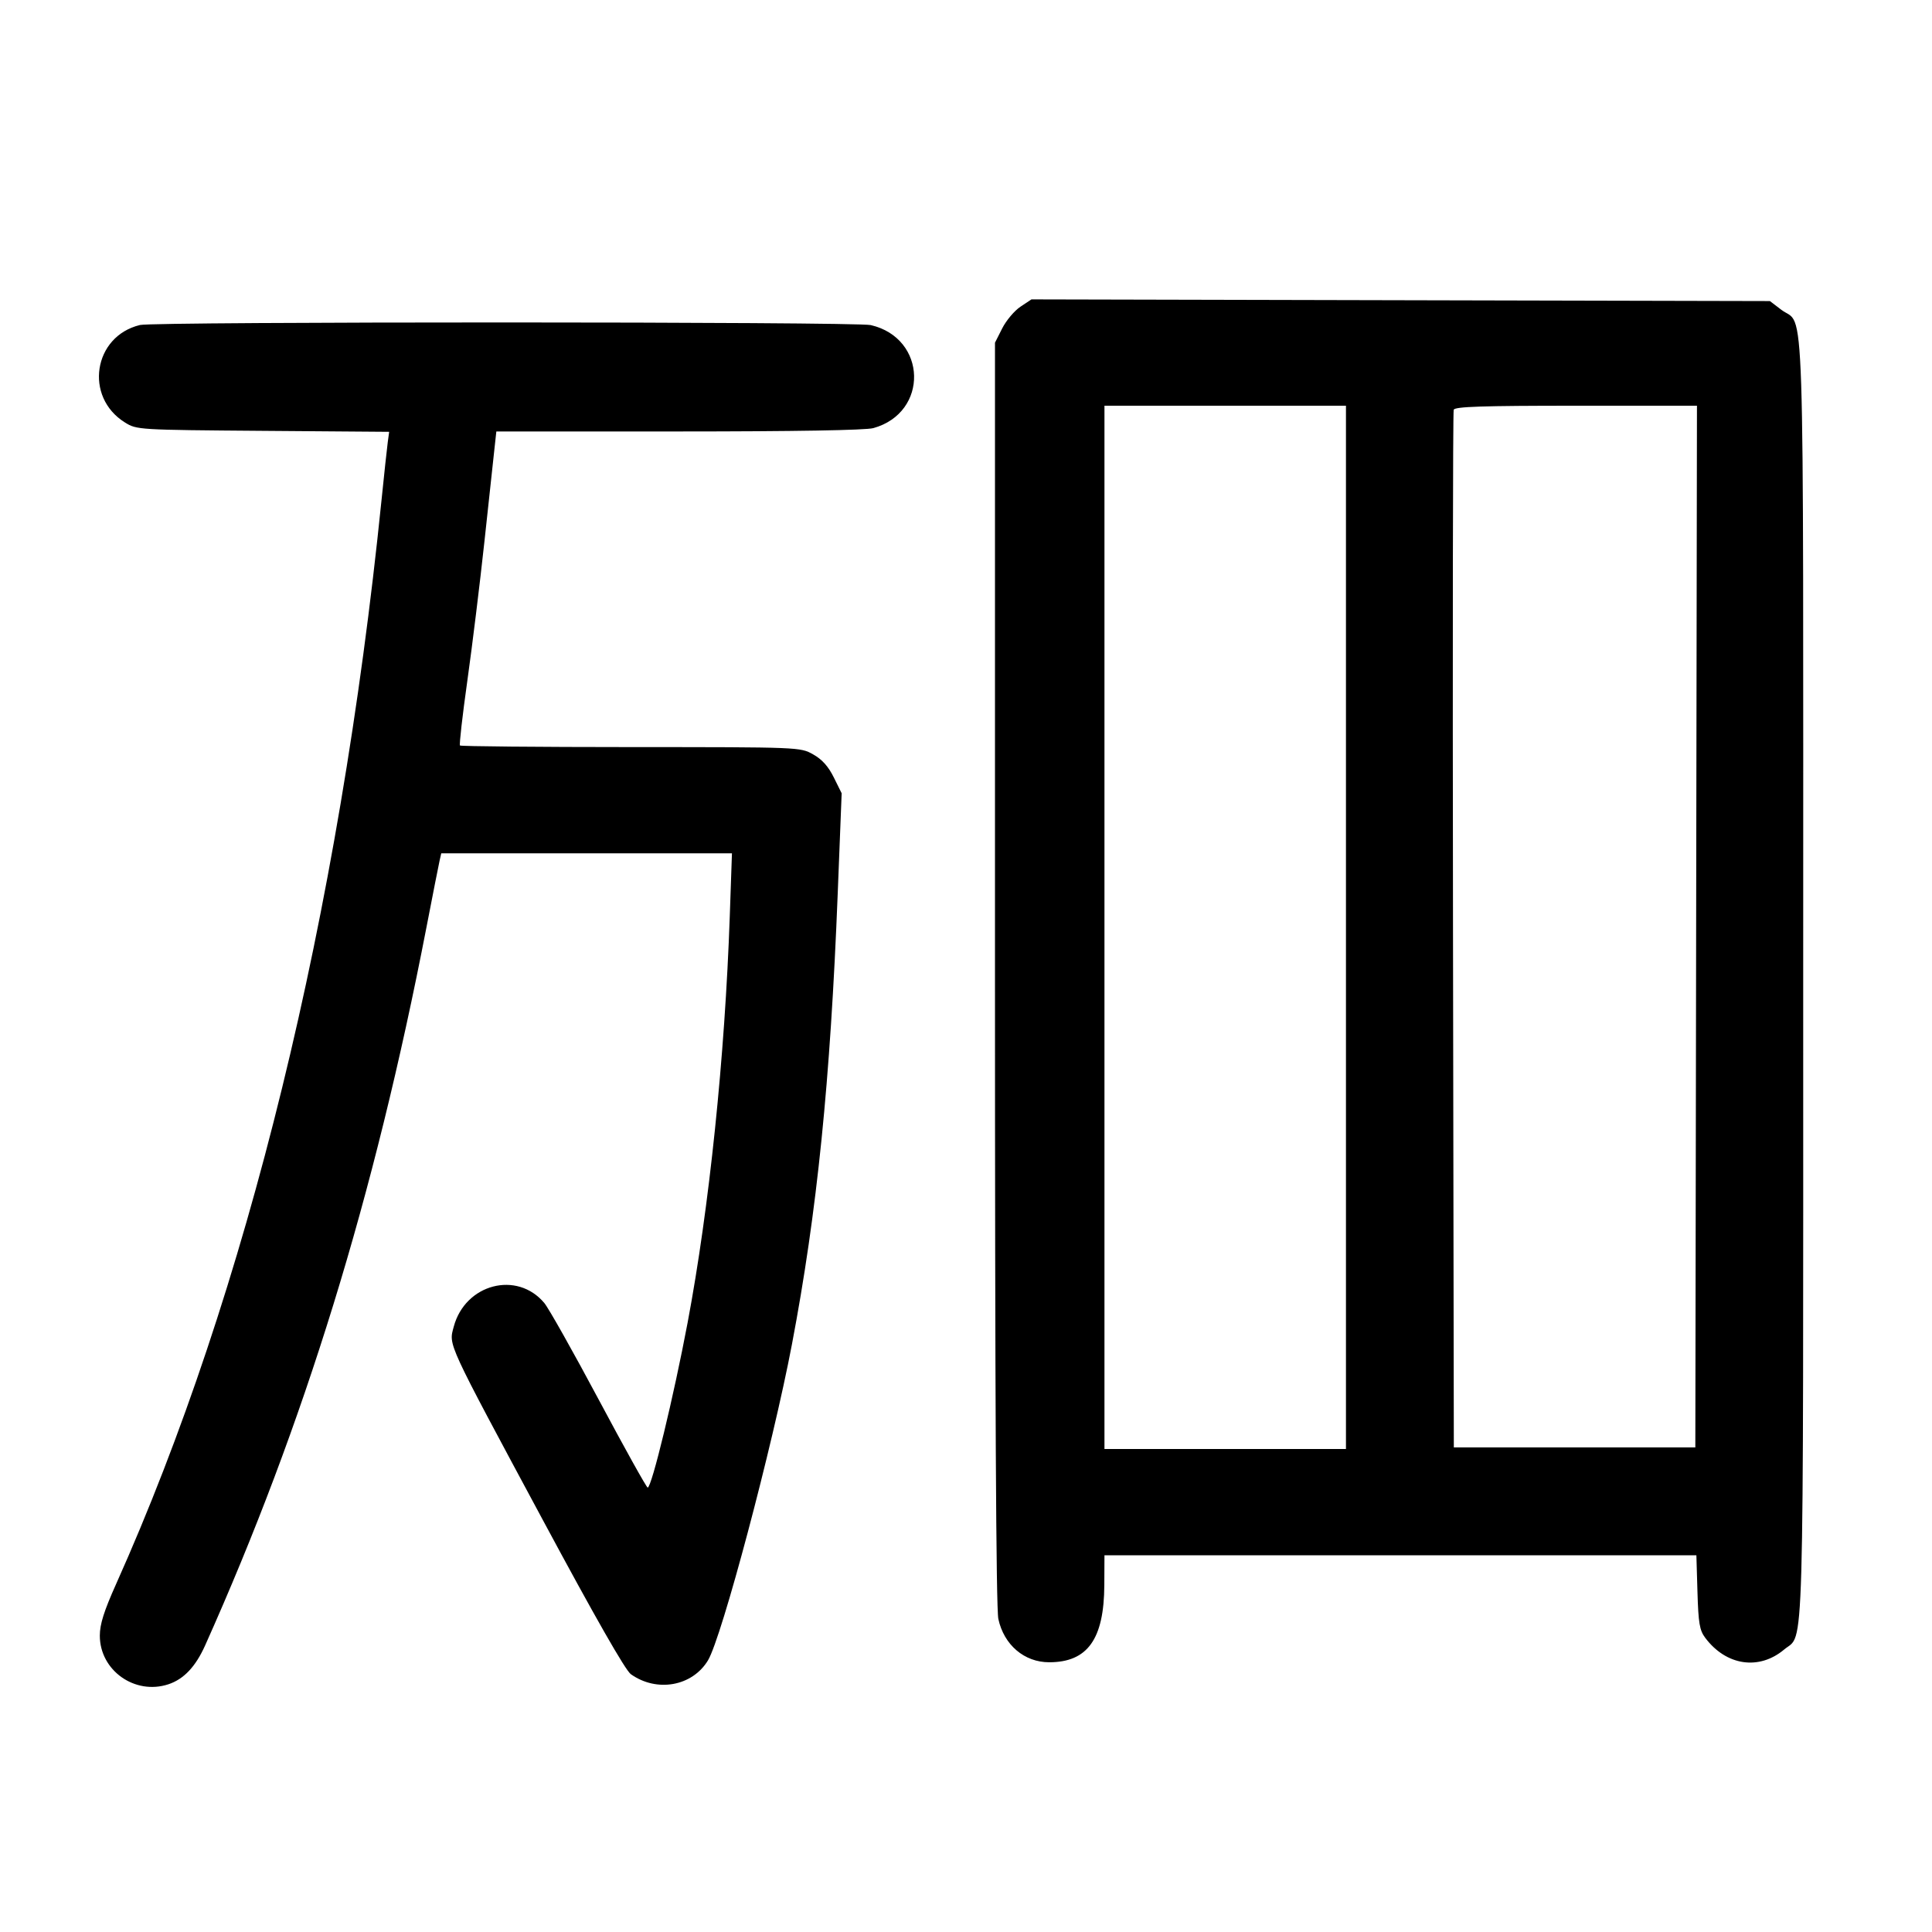
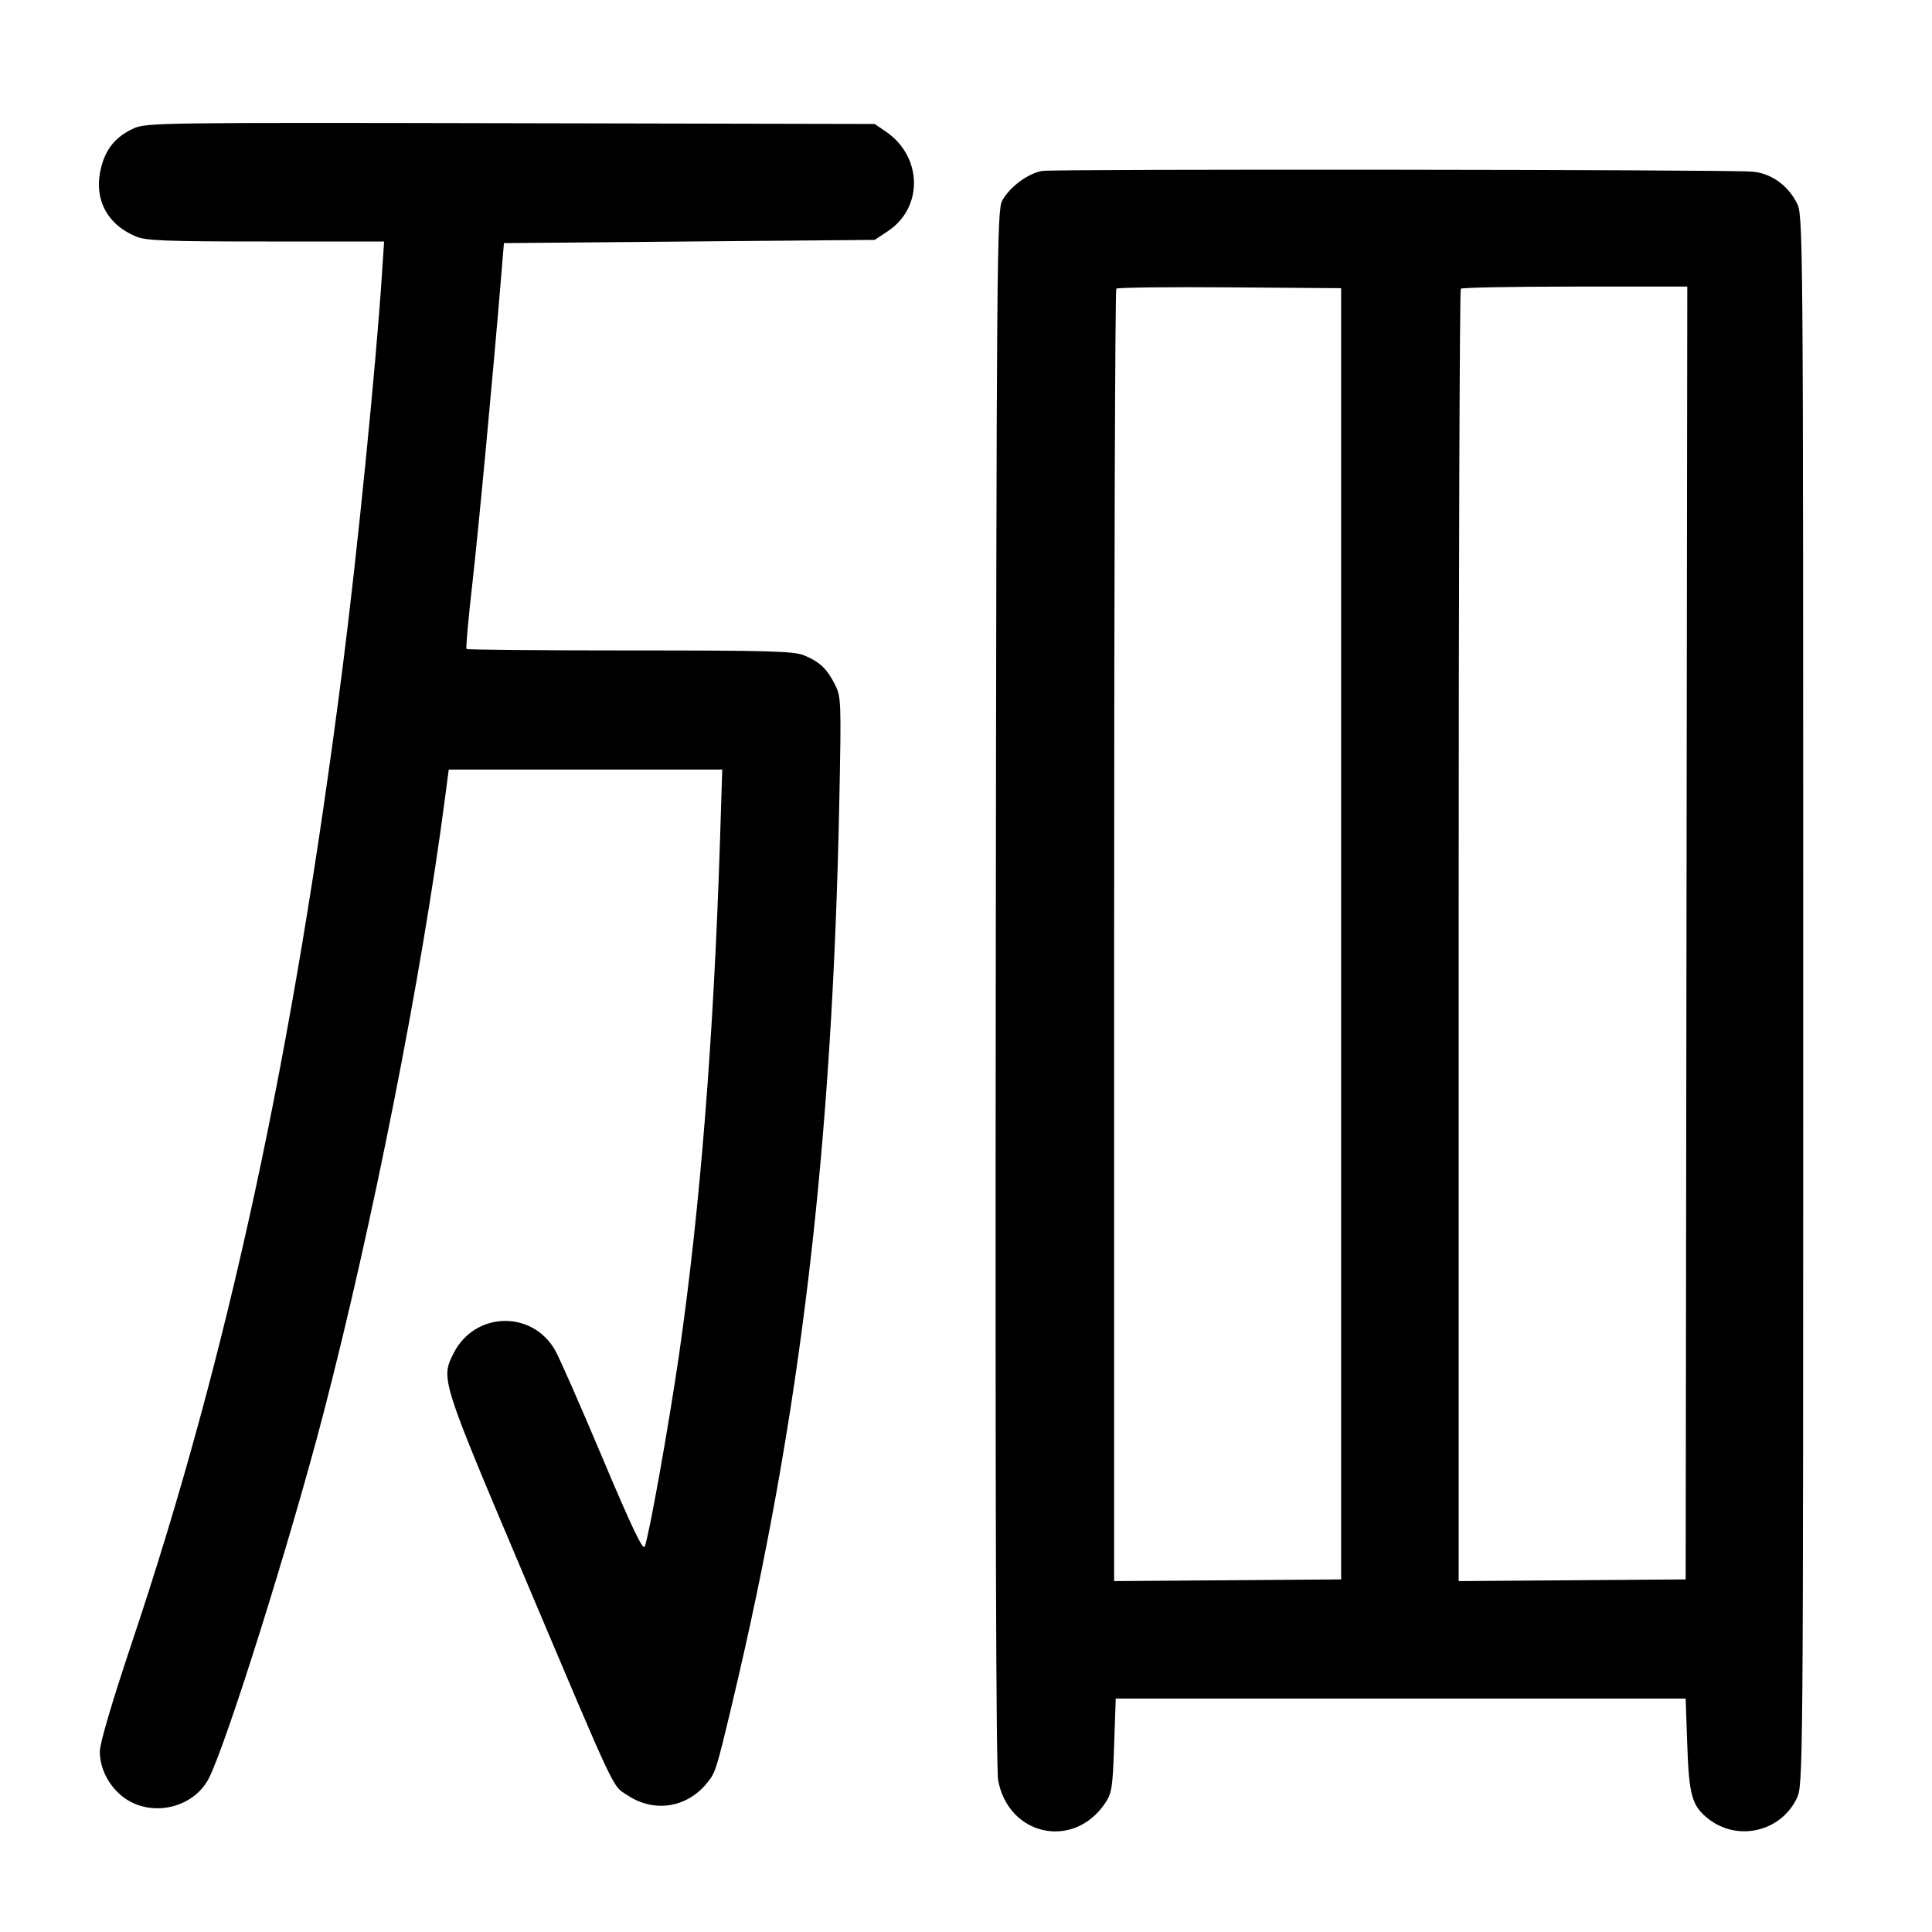
<svg xmlns="http://www.w3.org/2000/svg" width="1000" height="1000" viewBox="0 0 1000 1000" version="1.1" id="svg5">
-   <path d="M528.194 158.743 C 525.062 160.824,520.813 165.867,518.750 169.950 L 515.000 177.373 515.000 503.604 C 515.000 723.346,515.566 832.476,516.735 837.925 C 519.621 851.385,530.165 860.385,543.045 860.385 C 562.917 860.385,571.461 848.423,571.594 820.417 L 571.667 805.000 724.857 805.000 L 878.046 805.000 878.607 824.051 C 879.080 840.148,879.699 843.814,882.603 847.698 C 893.435 862.187,910.492 864.716,923.508 853.764 C 934.024 844.915,933.333 869.271,933.333 507.389 C 933.333 138.717,934.349 169.758,921.979 160.323 L 916.093 155.833 724.991 155.396 L 533.888 154.959 528.194 158.743 M72.465 168.215 C 48.297 174.011,43.435 205.464,64.667 218.666 C 70.788 222.472,71.312 222.504,136.131 223.005 L 201.428 223.510 200.707 228.839 C 200.310 231.769,198.840 245.417,197.440 259.167 C 175.623 473.496,127.804 668.753,60.149 819.768 C 53.805 833.929,51.667 840.695,51.667 846.605 C 51.667 864.624,69.822 877.501,87.159 871.779 C 95.108 869.156,101.245 862.664,106.173 851.667 C 157.462 737.216,193.754 619.469,220.728 480.000 C 224.008 463.042,227.076 447.479,227.544 445.417 L 228.397 441.667 303.627 441.667 L 378.857 441.667 377.734 474.101 C 375.207 547.072,367.114 625.132,355.916 684.561 C 348.672 723.003,337.286 770.026,335.234 769.972 C 334.647 769.956,323.292 749.560,310.000 724.646 C 296.708 699.733,283.993 677.144,281.744 674.448 C 267.628 657.526,240.761 664.550,234.854 686.706 C 232.239 696.513,230.765 693.318,281.192 787.162 C 307.948 836.955,323.706 864.557,326.520 866.556 C 339.977 876.120,358.332 872.835,366.444 859.411 C 373.572 847.614,399.897 748.527,409.903 695.833 C 422.943 627.157,429.771 559.903,433.606 462.383 L 435.642 410.598 431.571 402.383 C 428.732 396.653,425.482 393.040,420.833 390.444 C 414.172 386.725,414.096 386.721,326.528 386.694 C 278.326 386.679,238.529 386.306,238.088 385.866 C 237.648 385.426,239.362 370.334,241.898 352.328 C 244.433 334.322,248.416 301.870,250.749 280.212 C 253.083 258.554,255.423 236.896,255.949 232.083 L 256.907 223.333 351.370 223.324 C 411.207 223.318,448.105 222.684,452.032 221.593 C 480.861 213.586,479.902 175.034,450.704 168.262 C 442.980 166.471,79.927 166.426,72.465 168.215 M696.667 480.000 L 696.667 750.000 634.167 750.000 L 571.667 750.000 571.667 480.000 L 571.667 210.000 634.167 210.000 L 696.667 210.000 696.667 480.000 M877.922 479.583 L 877.500 749.167 815.000 749.167 L 752.500 749.167 752.072 481.667 C 751.837 334.542,752.001 213.229,752.436 212.083 C 753.051 210.468,767.274 210.000,815.786 210.000 L 878.343 210.000 877.922 479.583 " stroke="none" fill-rule="evenodd" fill="black" />
+   <path d="M69.167 66.468 C 59.966 70.736,54.925 76.742,52.411 86.431 C 48.251 102.471,55.004 115.994,70.386 122.420 C 75.577 124.590,86.284 125.000,137.685 125.000 L 198.810 125.000 197.688 142.083 C 194.521 190.287,185.002 285.481,177.397 345.000 C 151.742 545.772,118.079 701.605,68.244 850.293 C 57.954 880.995,51.667 902.354,51.667 906.610 C 51.667 916.012,57.060 925.777,65.245 931.193 C 79.582 940.681,100.480 935.426,108.110 920.415 C 117.350 902.236,150.303 797.323,167.396 731.667 C 192.752 634.269,218.227 505.404,230.245 413.750 L 232.267 398.333 303.051 398.333 L 373.835 398.333 372.713 433.750 C 369.450 536.725,362.396 625.655,351.525 700.833 C 346.253 737.299,335.884 795.296,333.704 800.519 C 332.789 802.709,326.795 790.123,311.874 754.686 C 300.561 727.817,289.518 702.711,287.334 698.895 C 275.374 677.999,245.802 678.826,234.815 700.363 C 228.092 713.541,228.254 714.058,270.038 812.817 C 320.292 931.594,316.636 923.829,324.876 929.283 C 338.448 938.264,355.058 935.835,365.580 923.331 C 370.323 917.693,370.613 916.793,378.986 881.667 C 414.385 733.153,430.830 594.519,434.441 414.167 C 435.473 362.603,435.395 360.612,432.098 354.167 C 427.945 346.047,424.269 342.584,416.243 339.230 C 410.997 337.038,397.935 336.667,326.165 336.667 C 279.996 336.667,241.882 336.326,241.466 335.911 C 241.050 335.495,242.406 320.307,244.478 302.161 C 247.686 274.079,255.225 193.598,259.592 140.833 L 260.833 125.833 356.790 125.000 L 452.747 124.167 459.505 119.693 C 477.967 107.473,477.507 81.135,458.606 68.183 L 452.745 64.167 264.289 63.772 C 83.783 63.393,75.552 63.507,69.167 66.468 M539.509 88.470 C 532.172 89.664,522.640 96.719,518.748 103.836 C 515.999 108.864,515.809 131.998,515.403 510.800 C 515.122 773.640,515.550 915.554,516.642 921.462 C 521.946 950.158,555.410 957.527,571.817 933.613 C 575.487 928.264,575.905 925.666,576.667 903.463 L 577.500 879.167 725.000 879.167 L 872.500 879.167 873.333 903.333 C 874.232 929.381,875.773 934.767,884.238 941.425 C 899.310 953.281,921.606 948.173,929.941 930.954 C 933.324 923.966,933.333 922.881,933.333 517.741 C 933.333 115.451,933.301 111.471,930.015 105.030 C 925.298 95.783,916.578 89.643,907.013 88.832 C 894.278 87.752,546.027 87.409,539.509 88.470 M694.167 483.333 L 694.167 817.500 635.417 817.938 L 576.667 818.376 576.667 484.466 C 576.667 300.815,577.176 150.046,577.799 149.423 C 578.422 148.800,604.859 148.488,636.549 148.729 L 694.167 149.167 694.167 483.333 M872.921 482.917 L 872.500 817.500 813.750 817.938 L 755.000 818.376 755.000 484.466 C 755.000 300.815,755.500 150.056,756.111 149.444 C 756.722 148.833,783.349 148.333,815.282 148.333 L 873.341 148.333 872.921 482.917 " stroke="none" fill-rule="evenodd" fill="black" />
</svg>
